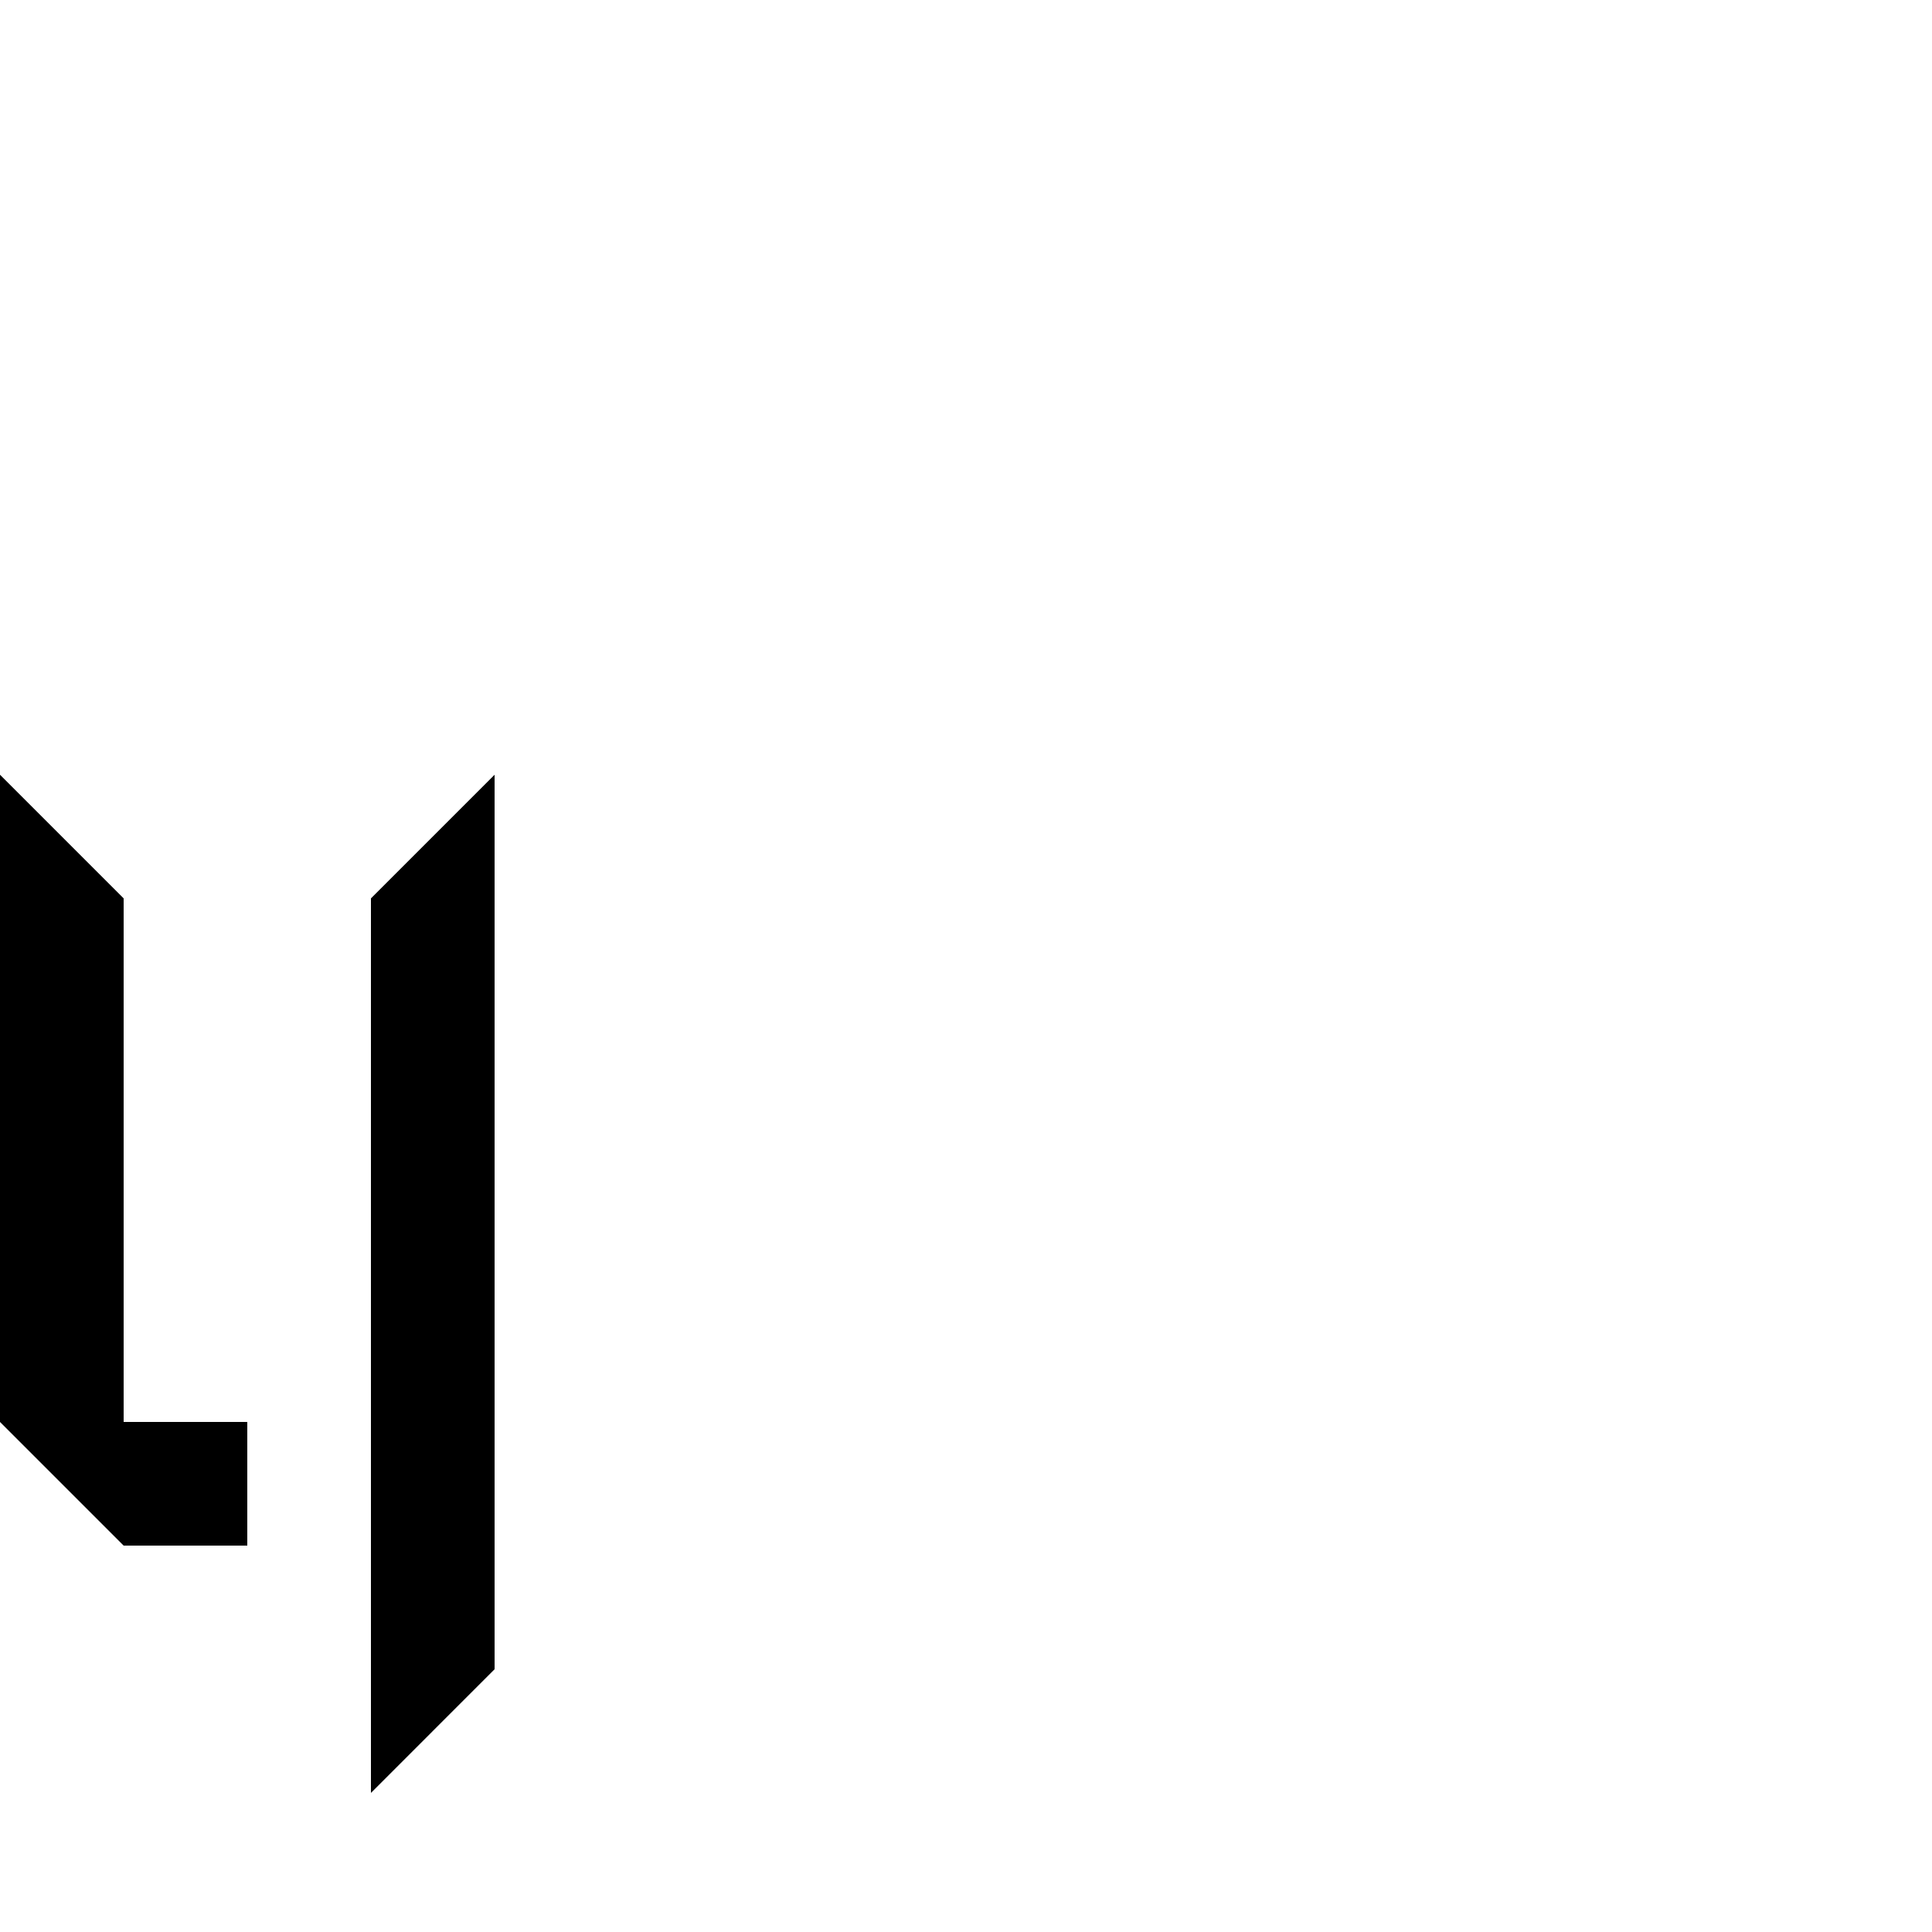
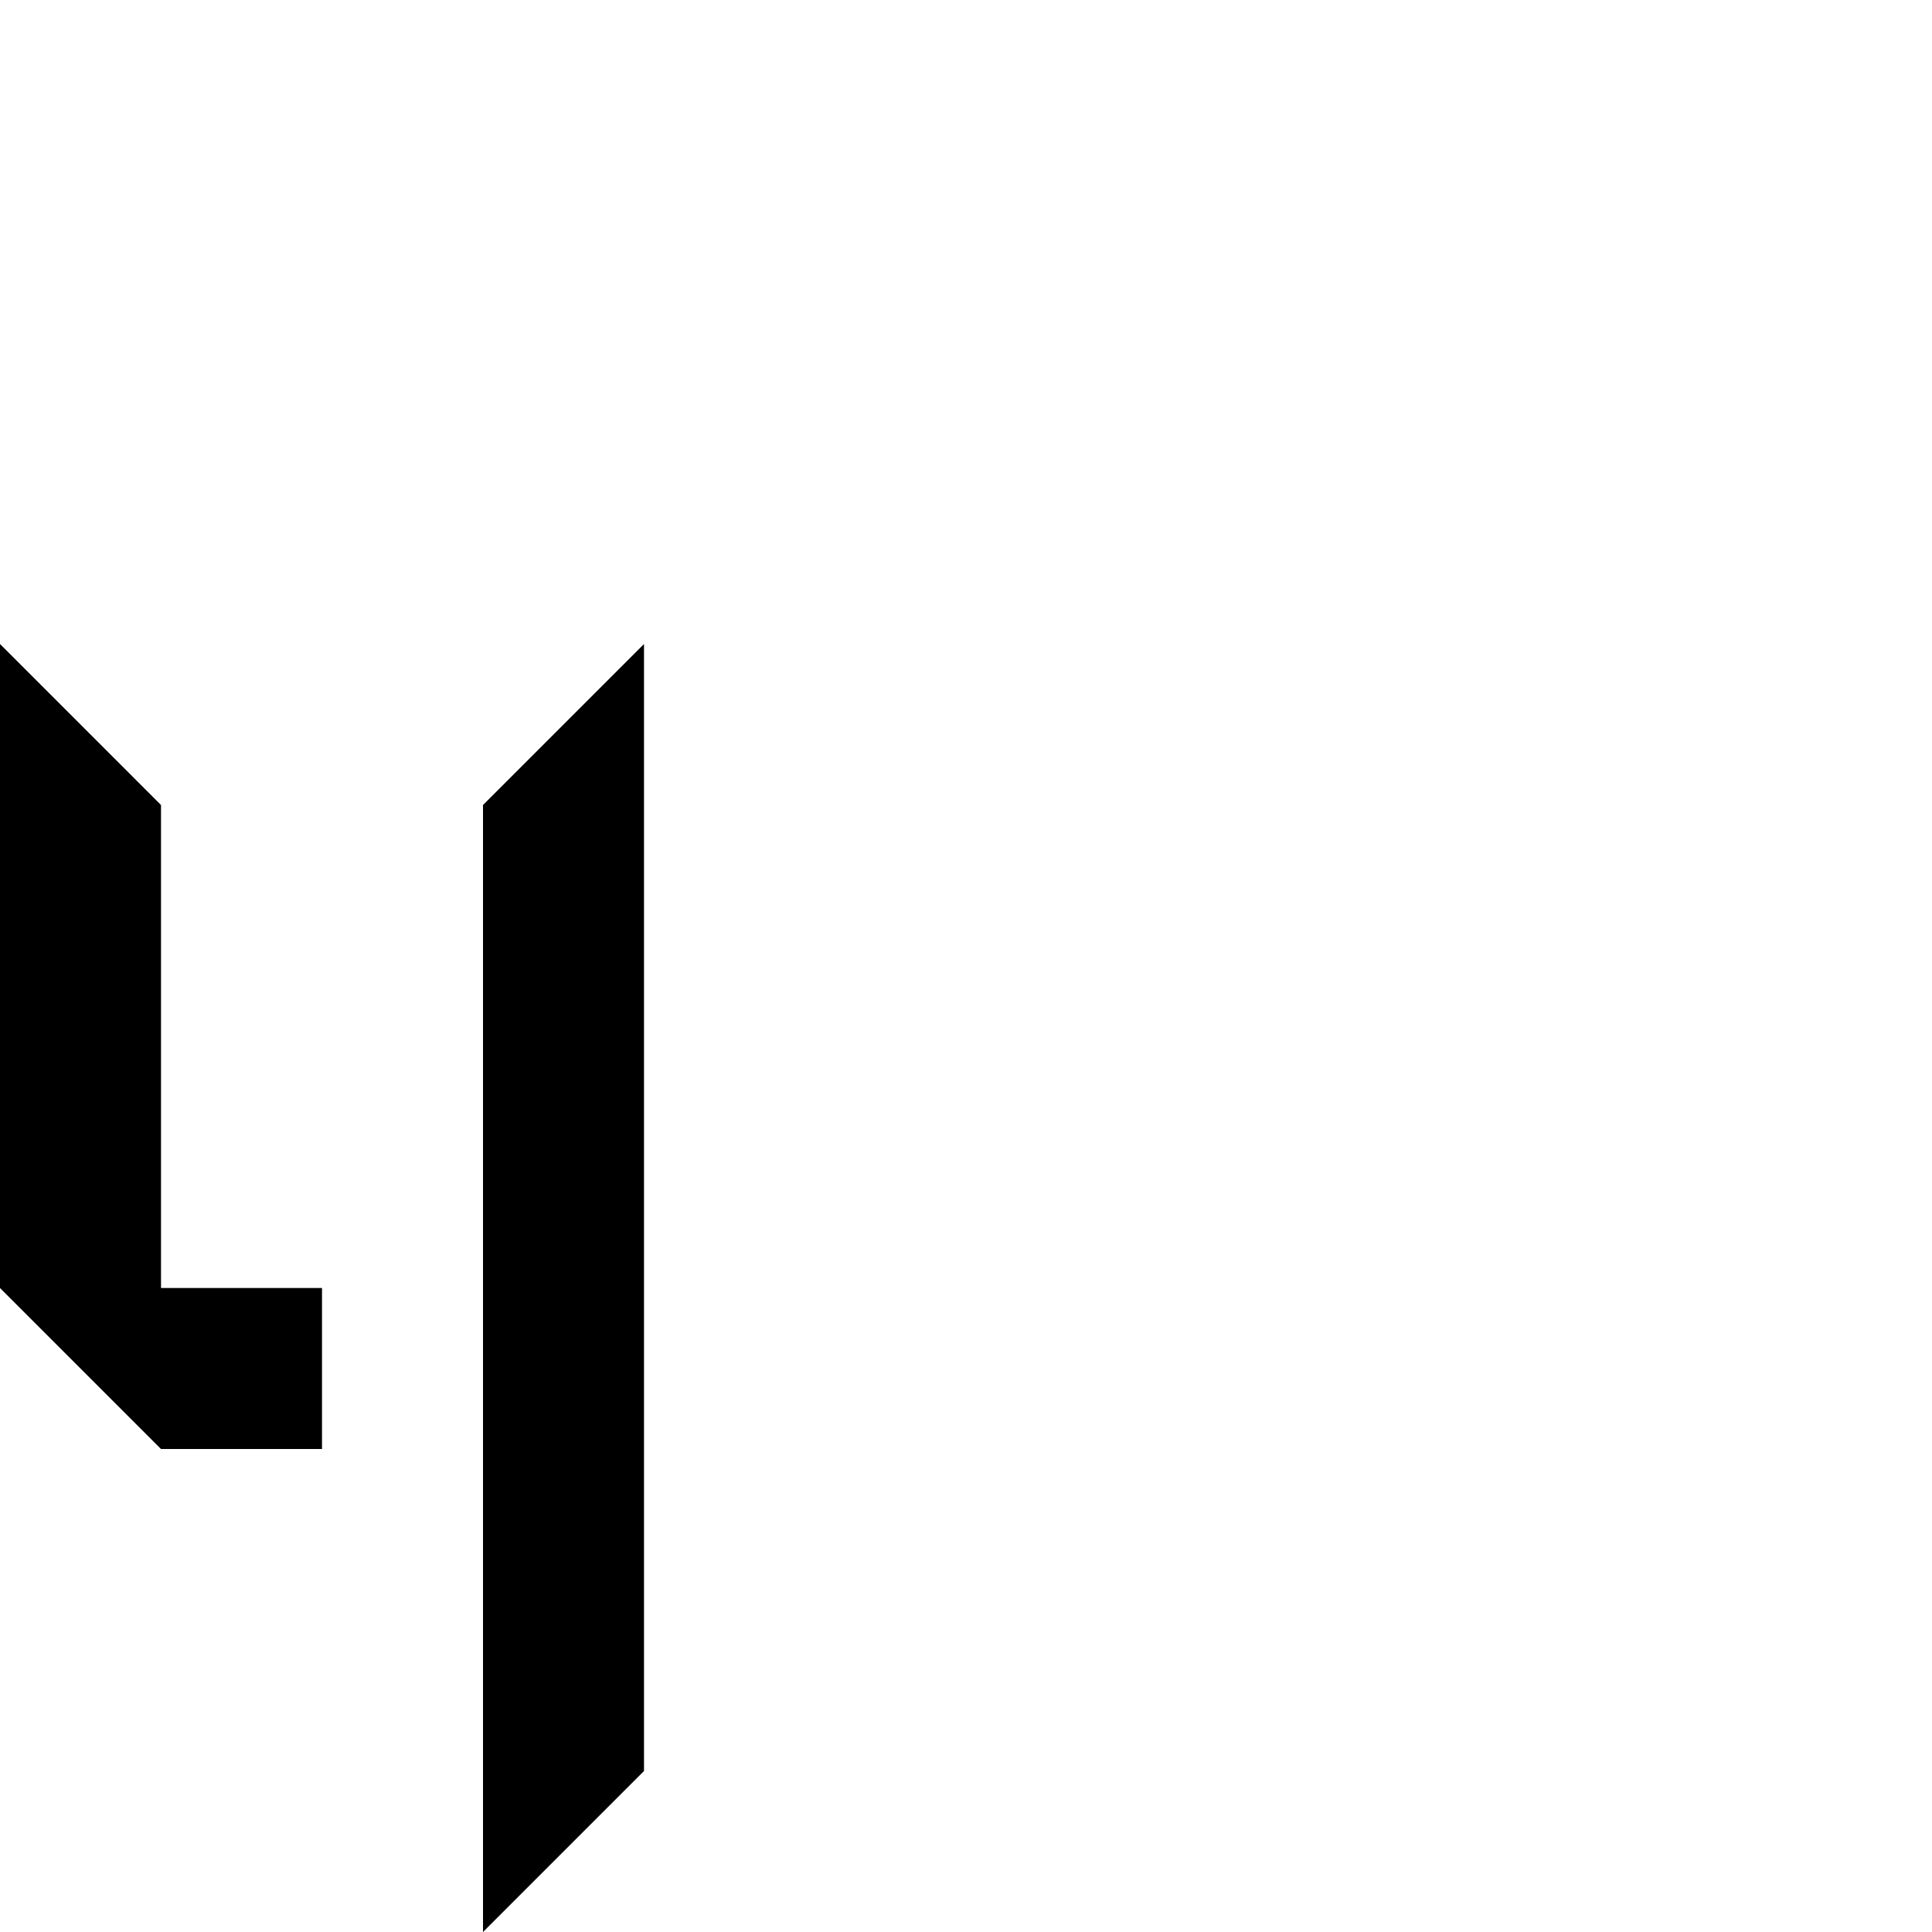
<svg xmlns="http://www.w3.org/2000/svg" width="1e3" height="1e3" version="1.1" viewBox="0 0 264.583 264.583">
-   <g transform="translate(0,-735.4167)">
-     <path d="m0 841.515v88.635l16.933 16.933h16.933v-16.933h-16.933v-71.702z" />
-     <path d="m67.733 841.515-16.933 16.933v122.502l16.933-16.933z" />
+   <g transform="translate(0,-32.41665)">
+     <path d="m0 120.611 22.049 22.049v66.146h22.049v22.049h-22.049l-22.049-22.049z" />
+     <path d="m66.146 142.66 22.049-22.049v154.34l-22.049 22.049z" />
  </g>
</svg>
